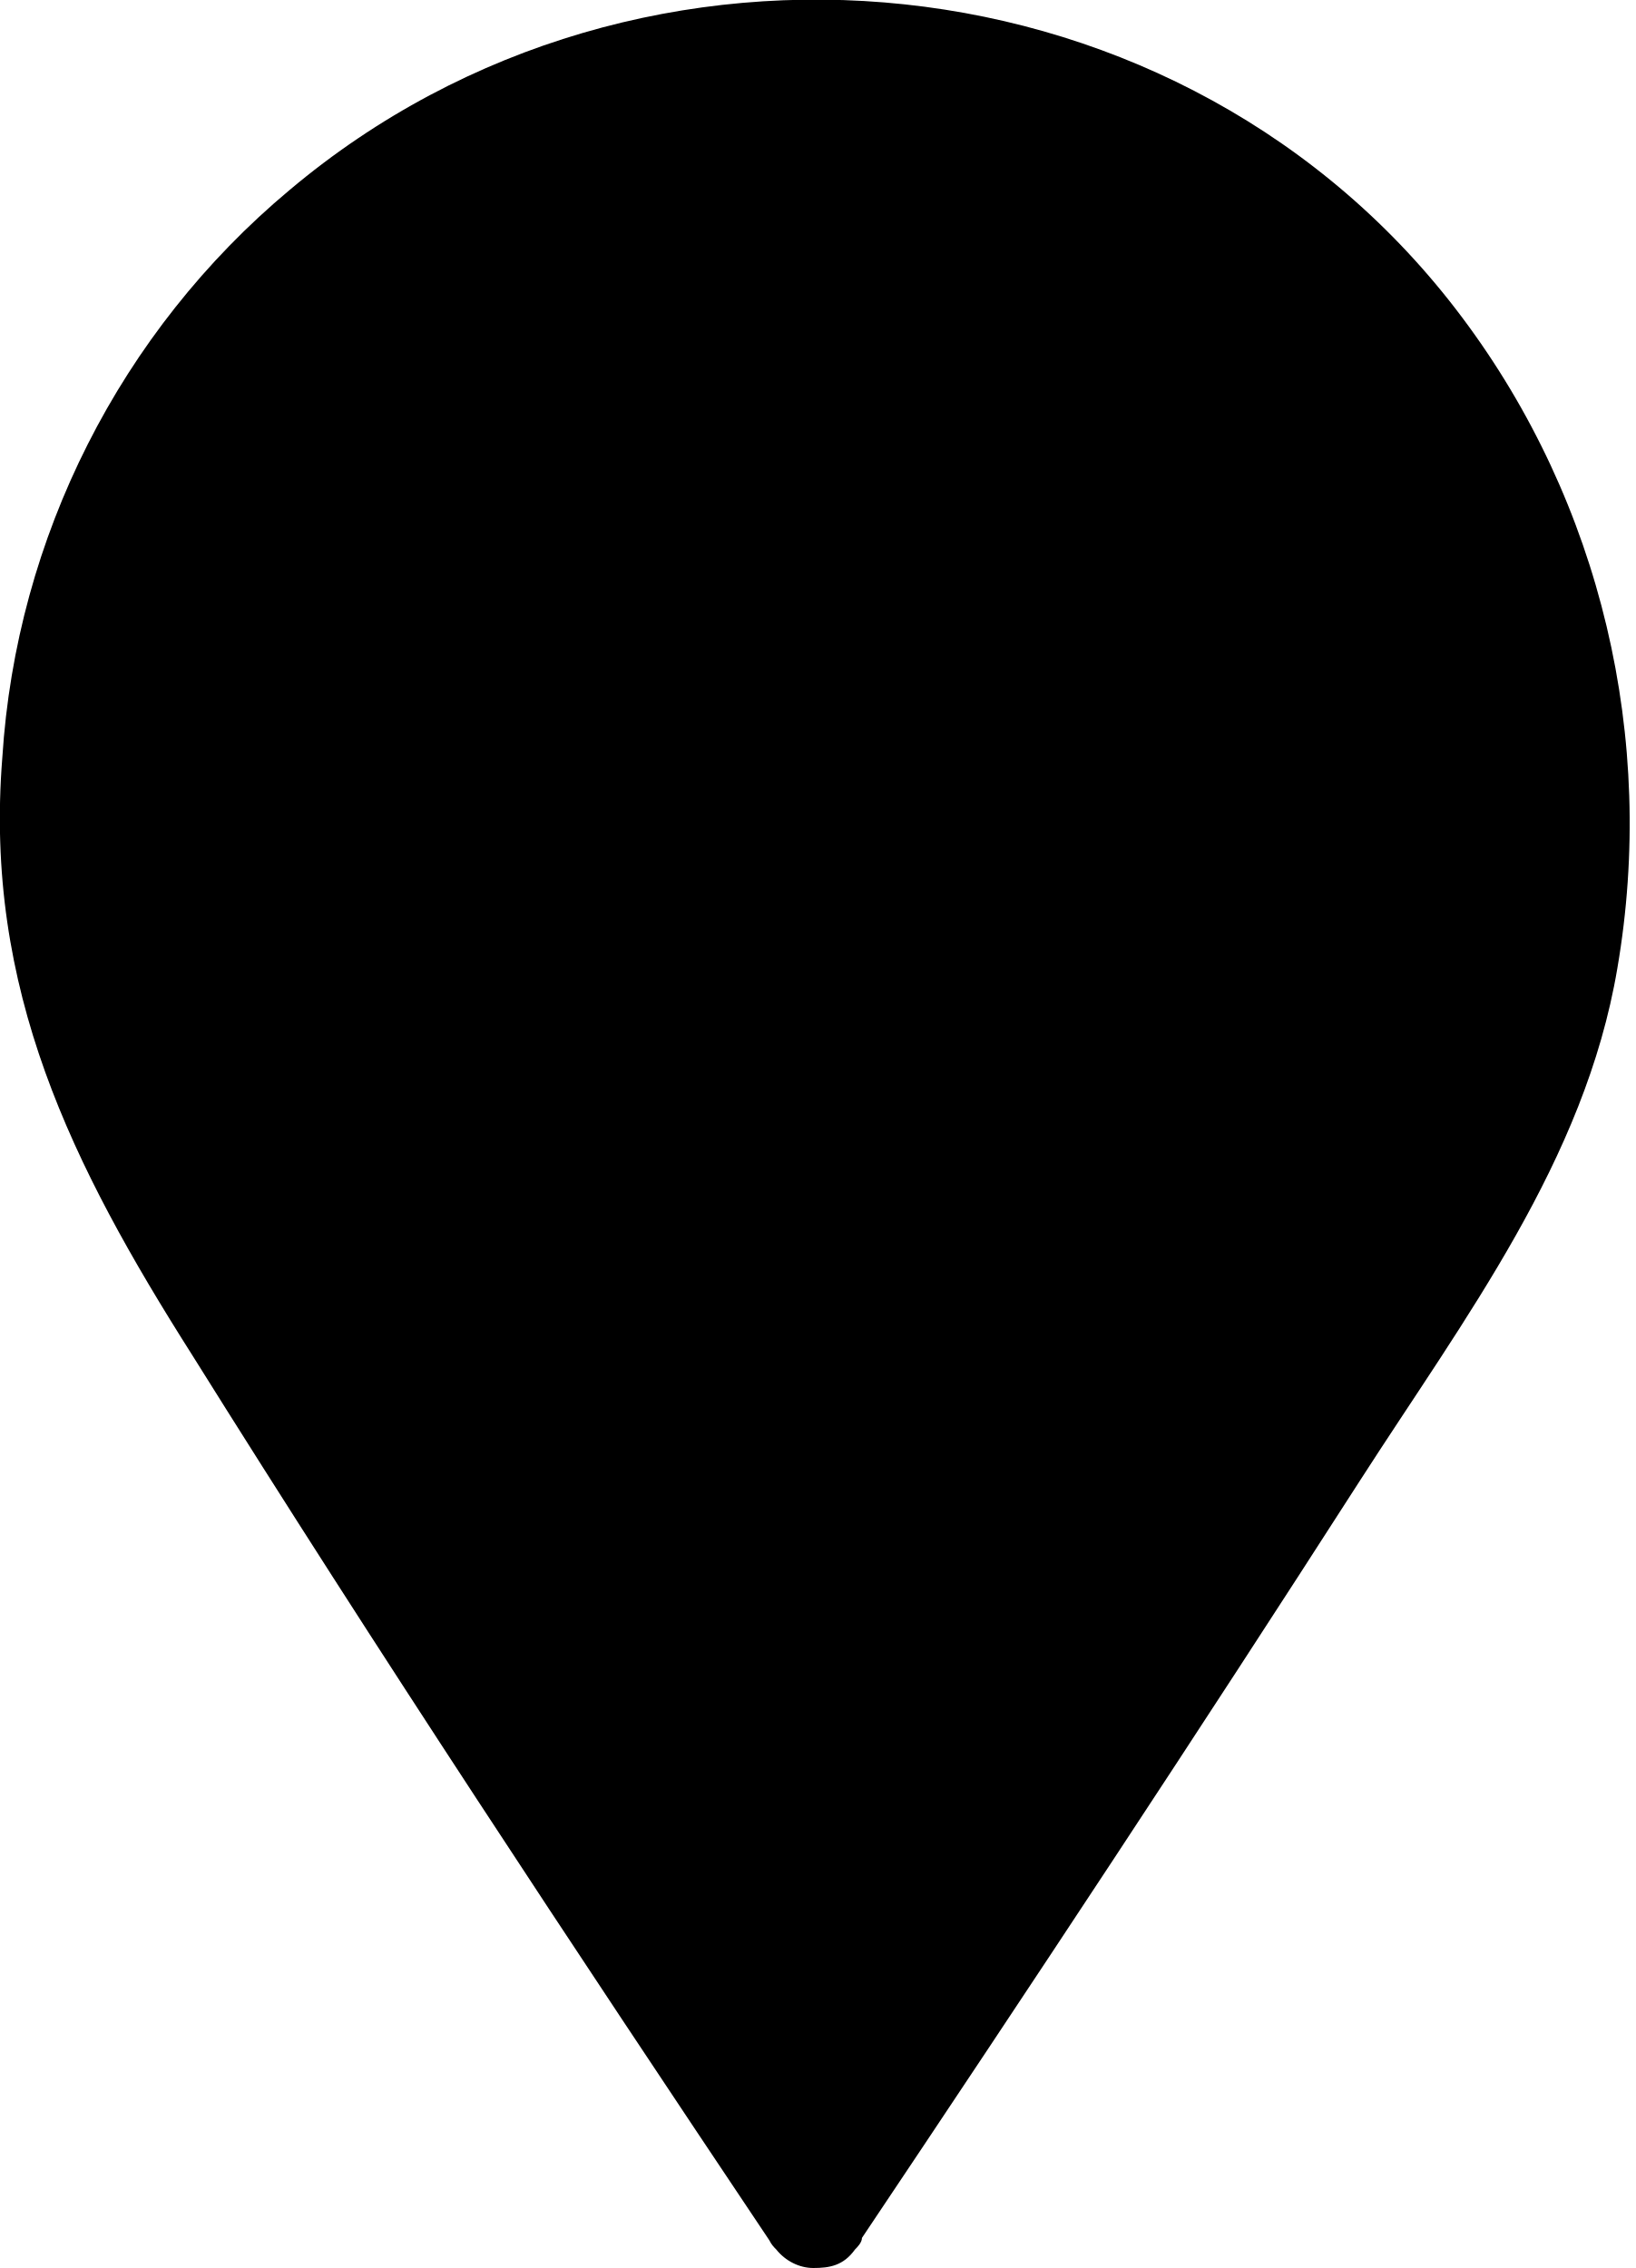
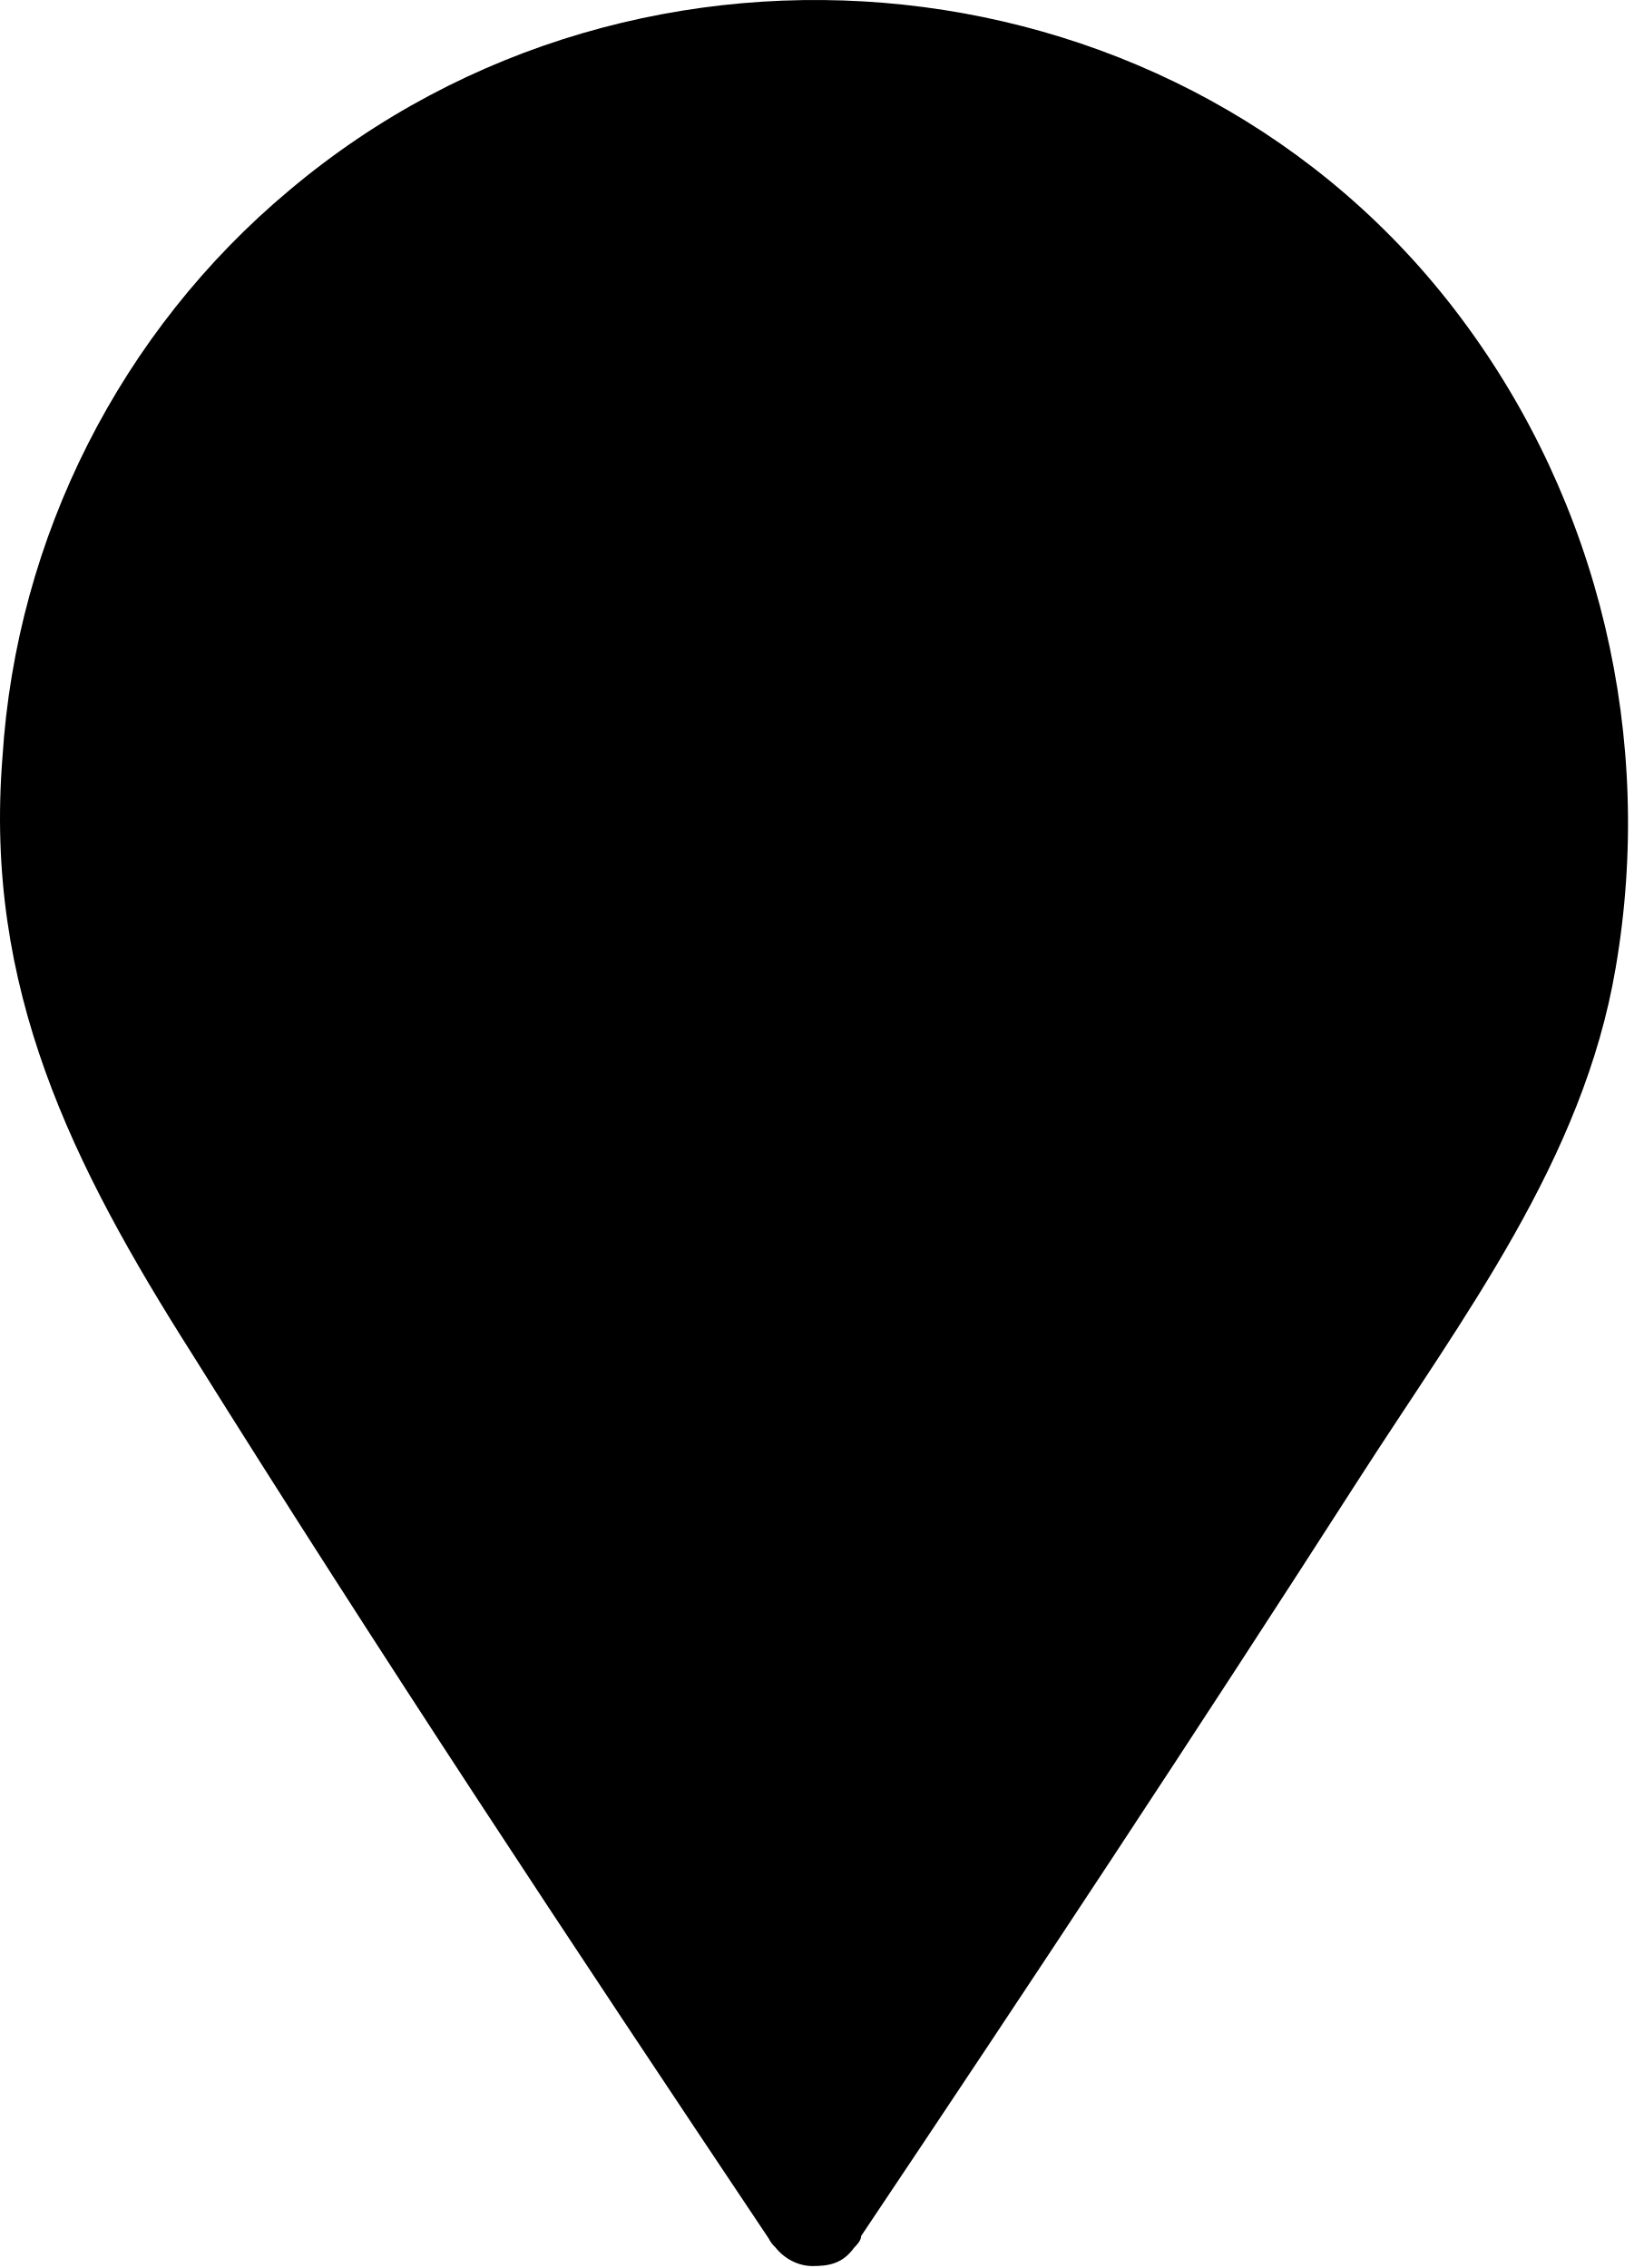
- <svg xmlns="http://www.w3.org/2000/svg" viewBox="31.5 5.5 70.6 97.9">
-   <path d="M64.7 102.2c.1.2.2.3.3.4.4.5 1 .8 1.6.8.7 0 1.3-.1 1.8-.8.1-.1.3-.3.3-.5C76 91.2 83.2 80.3 90.2 69.4c4.5-7 9.7-13.8 11.1-22.1 1.7-9.9-.7-20.1-6.7-28.1C82.7 3.3 59.2.9 44 13.7c-7.3 6.1-11.8 15-12.4 24.5-.8 10 3 17.6 8.2 25.8 8 12.8 16.4 25.5 24.9 38.2z" />
-   <path d="M97.1 47.2c-1.5 7.3-6.6 13.8-10.7 20-6.4 10.1-12.9 20-19.6 29.9-5.7-8.3-11.2-16.6-16.6-25-3.7-5.7-7.5-11.4-10.8-17.3-5.2-9.2-4.6-21.2.9-30.2 10.4-17.5 35.3-20 49.1-5.2 6.9 7.4 9.7 18 7.7 27.8z" />
+ <svg xmlns="http://www.w3.org/2000/svg" viewBox="0 0 71 98">
+   <path d="M33.207 96.716c.1.2.2.3.3.4.4.5 1 .8 1.6.8.7 0 1.3-.1 1.8-.8.1-.1.3-.3.3-.5 7.3-10.9 14.5-21.8 21.5-32.7 4.5-7 9.7-13.8 11.1-22.1 1.7-9.9-.7-20.1-6.7-28.1-11.9-15.9-35.4-18.3-50.6-5.5-7.3 6.1-11.8 15-12.4 24.5-.8 10 3 17.6 8.2 25.8 8 12.8 16.4 25.5 24.9 38.2Z" />
</svg>
